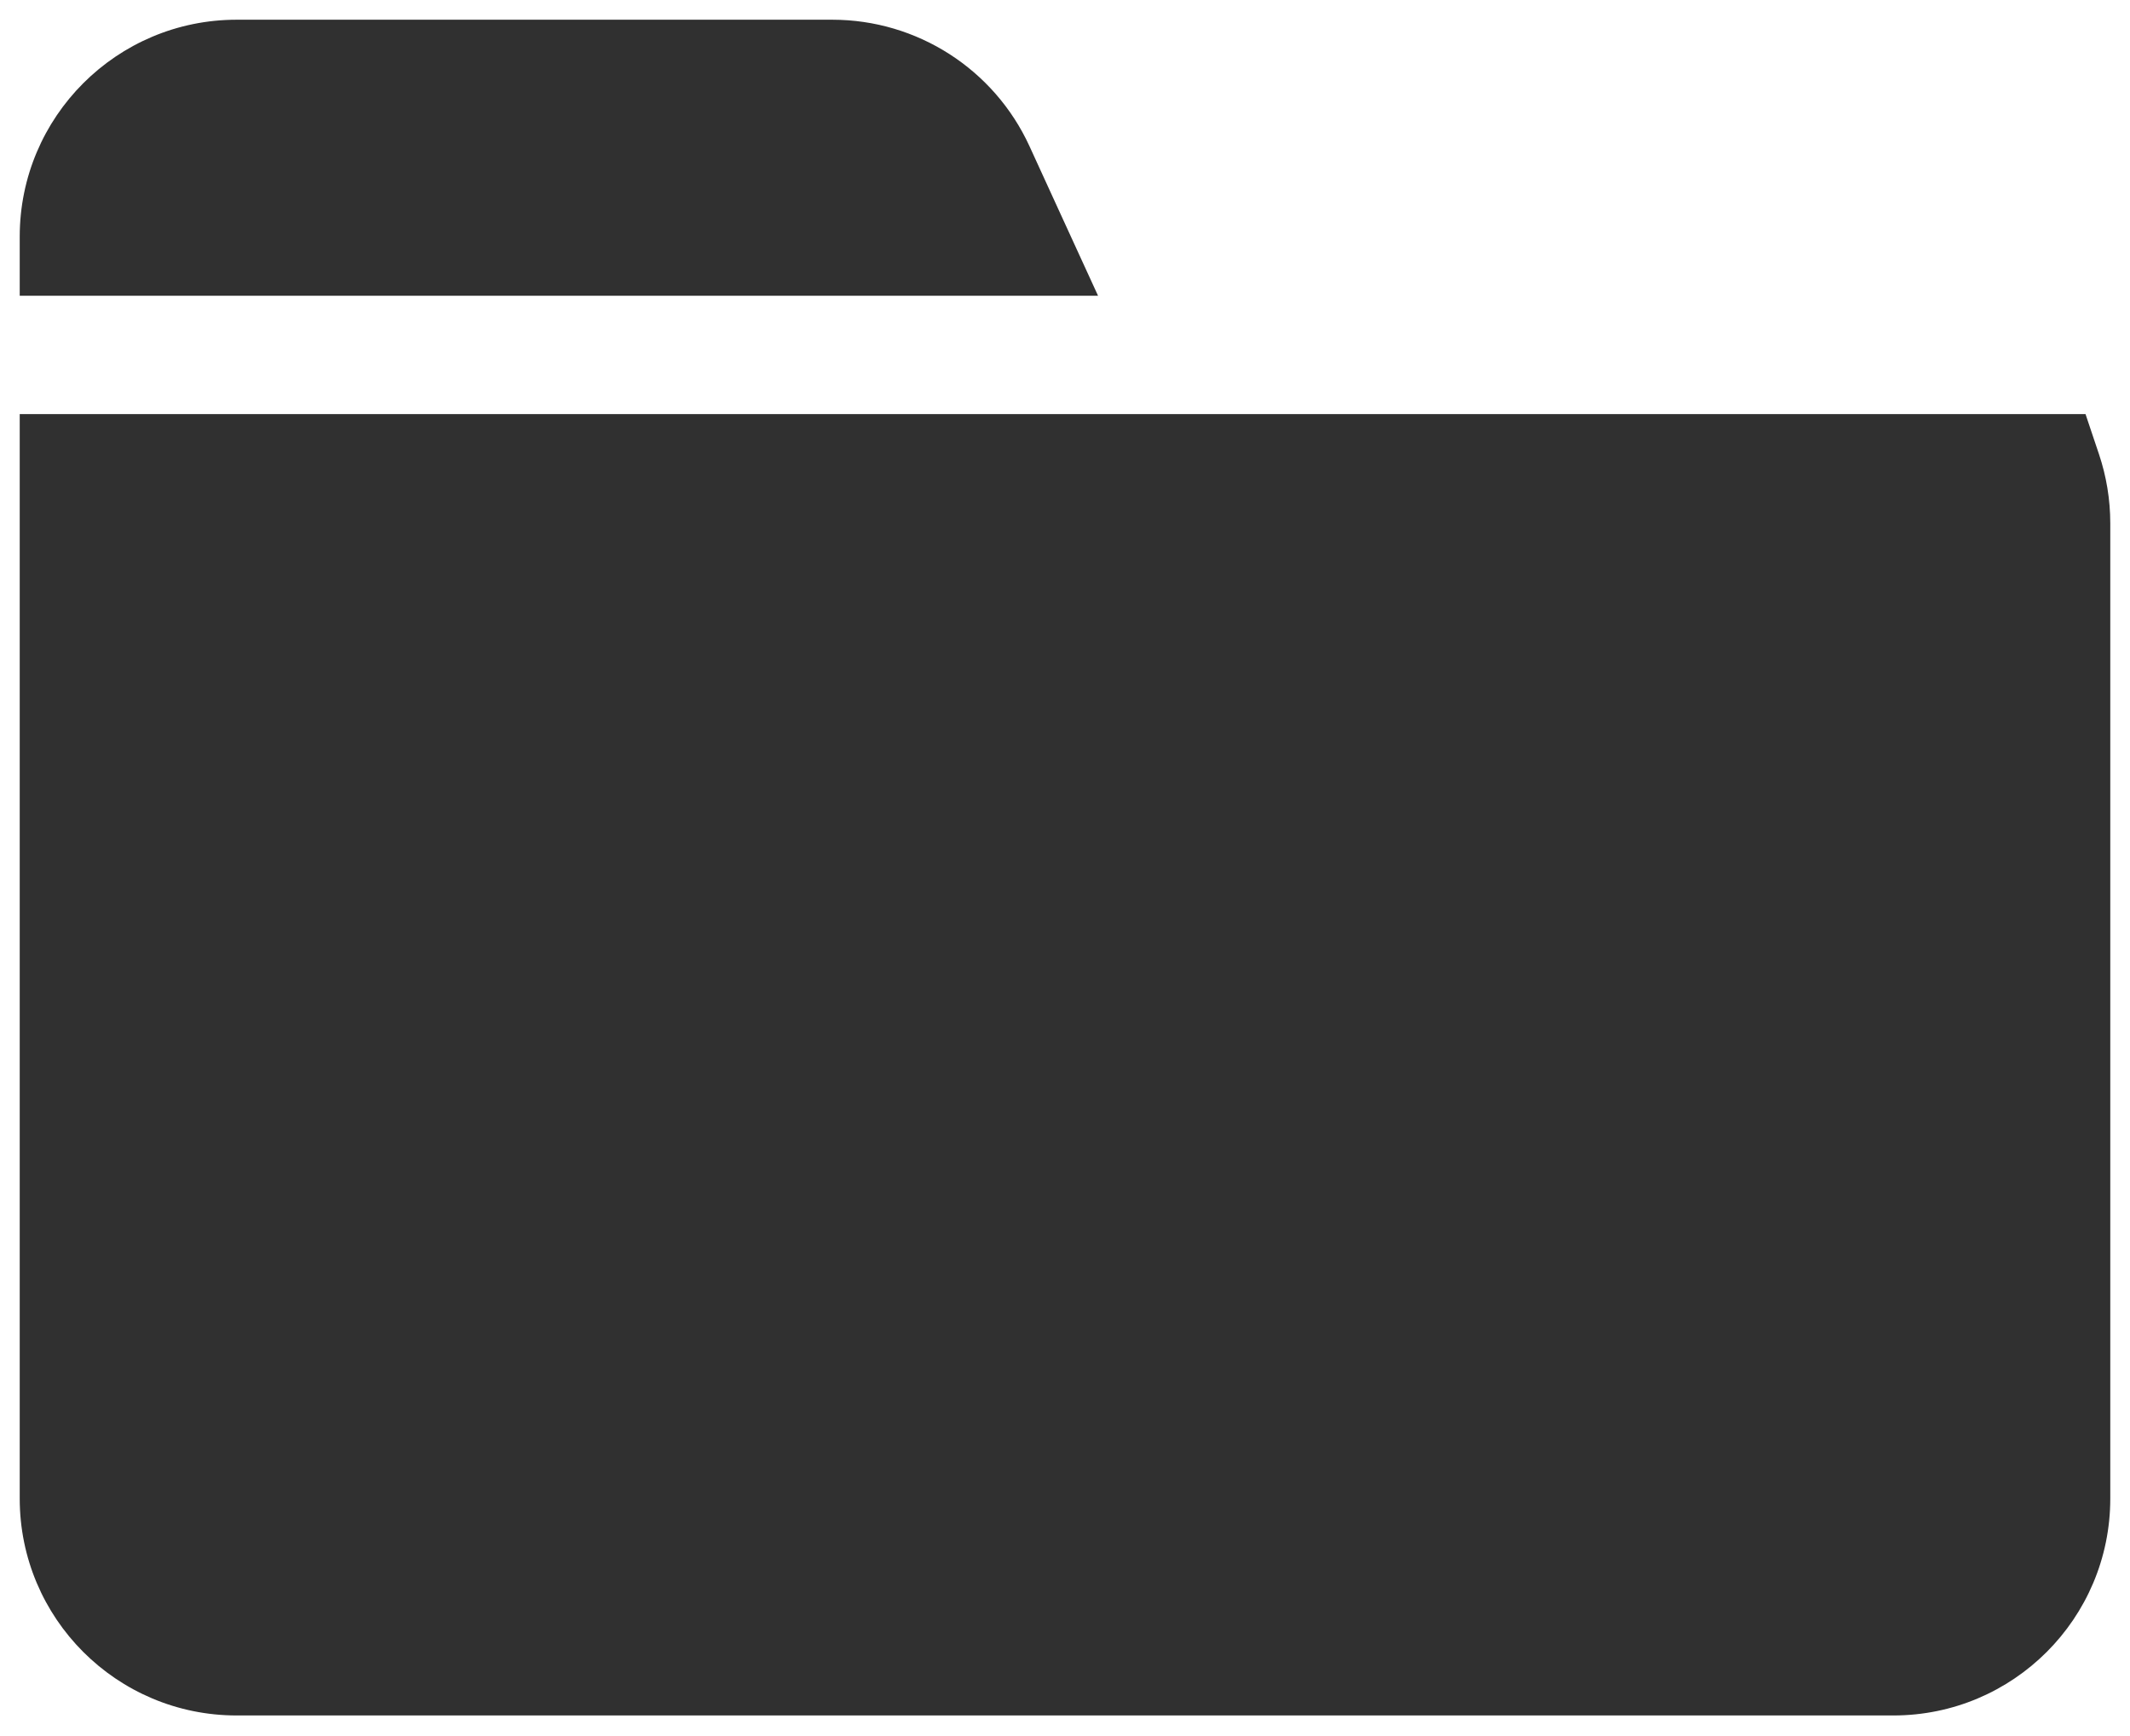
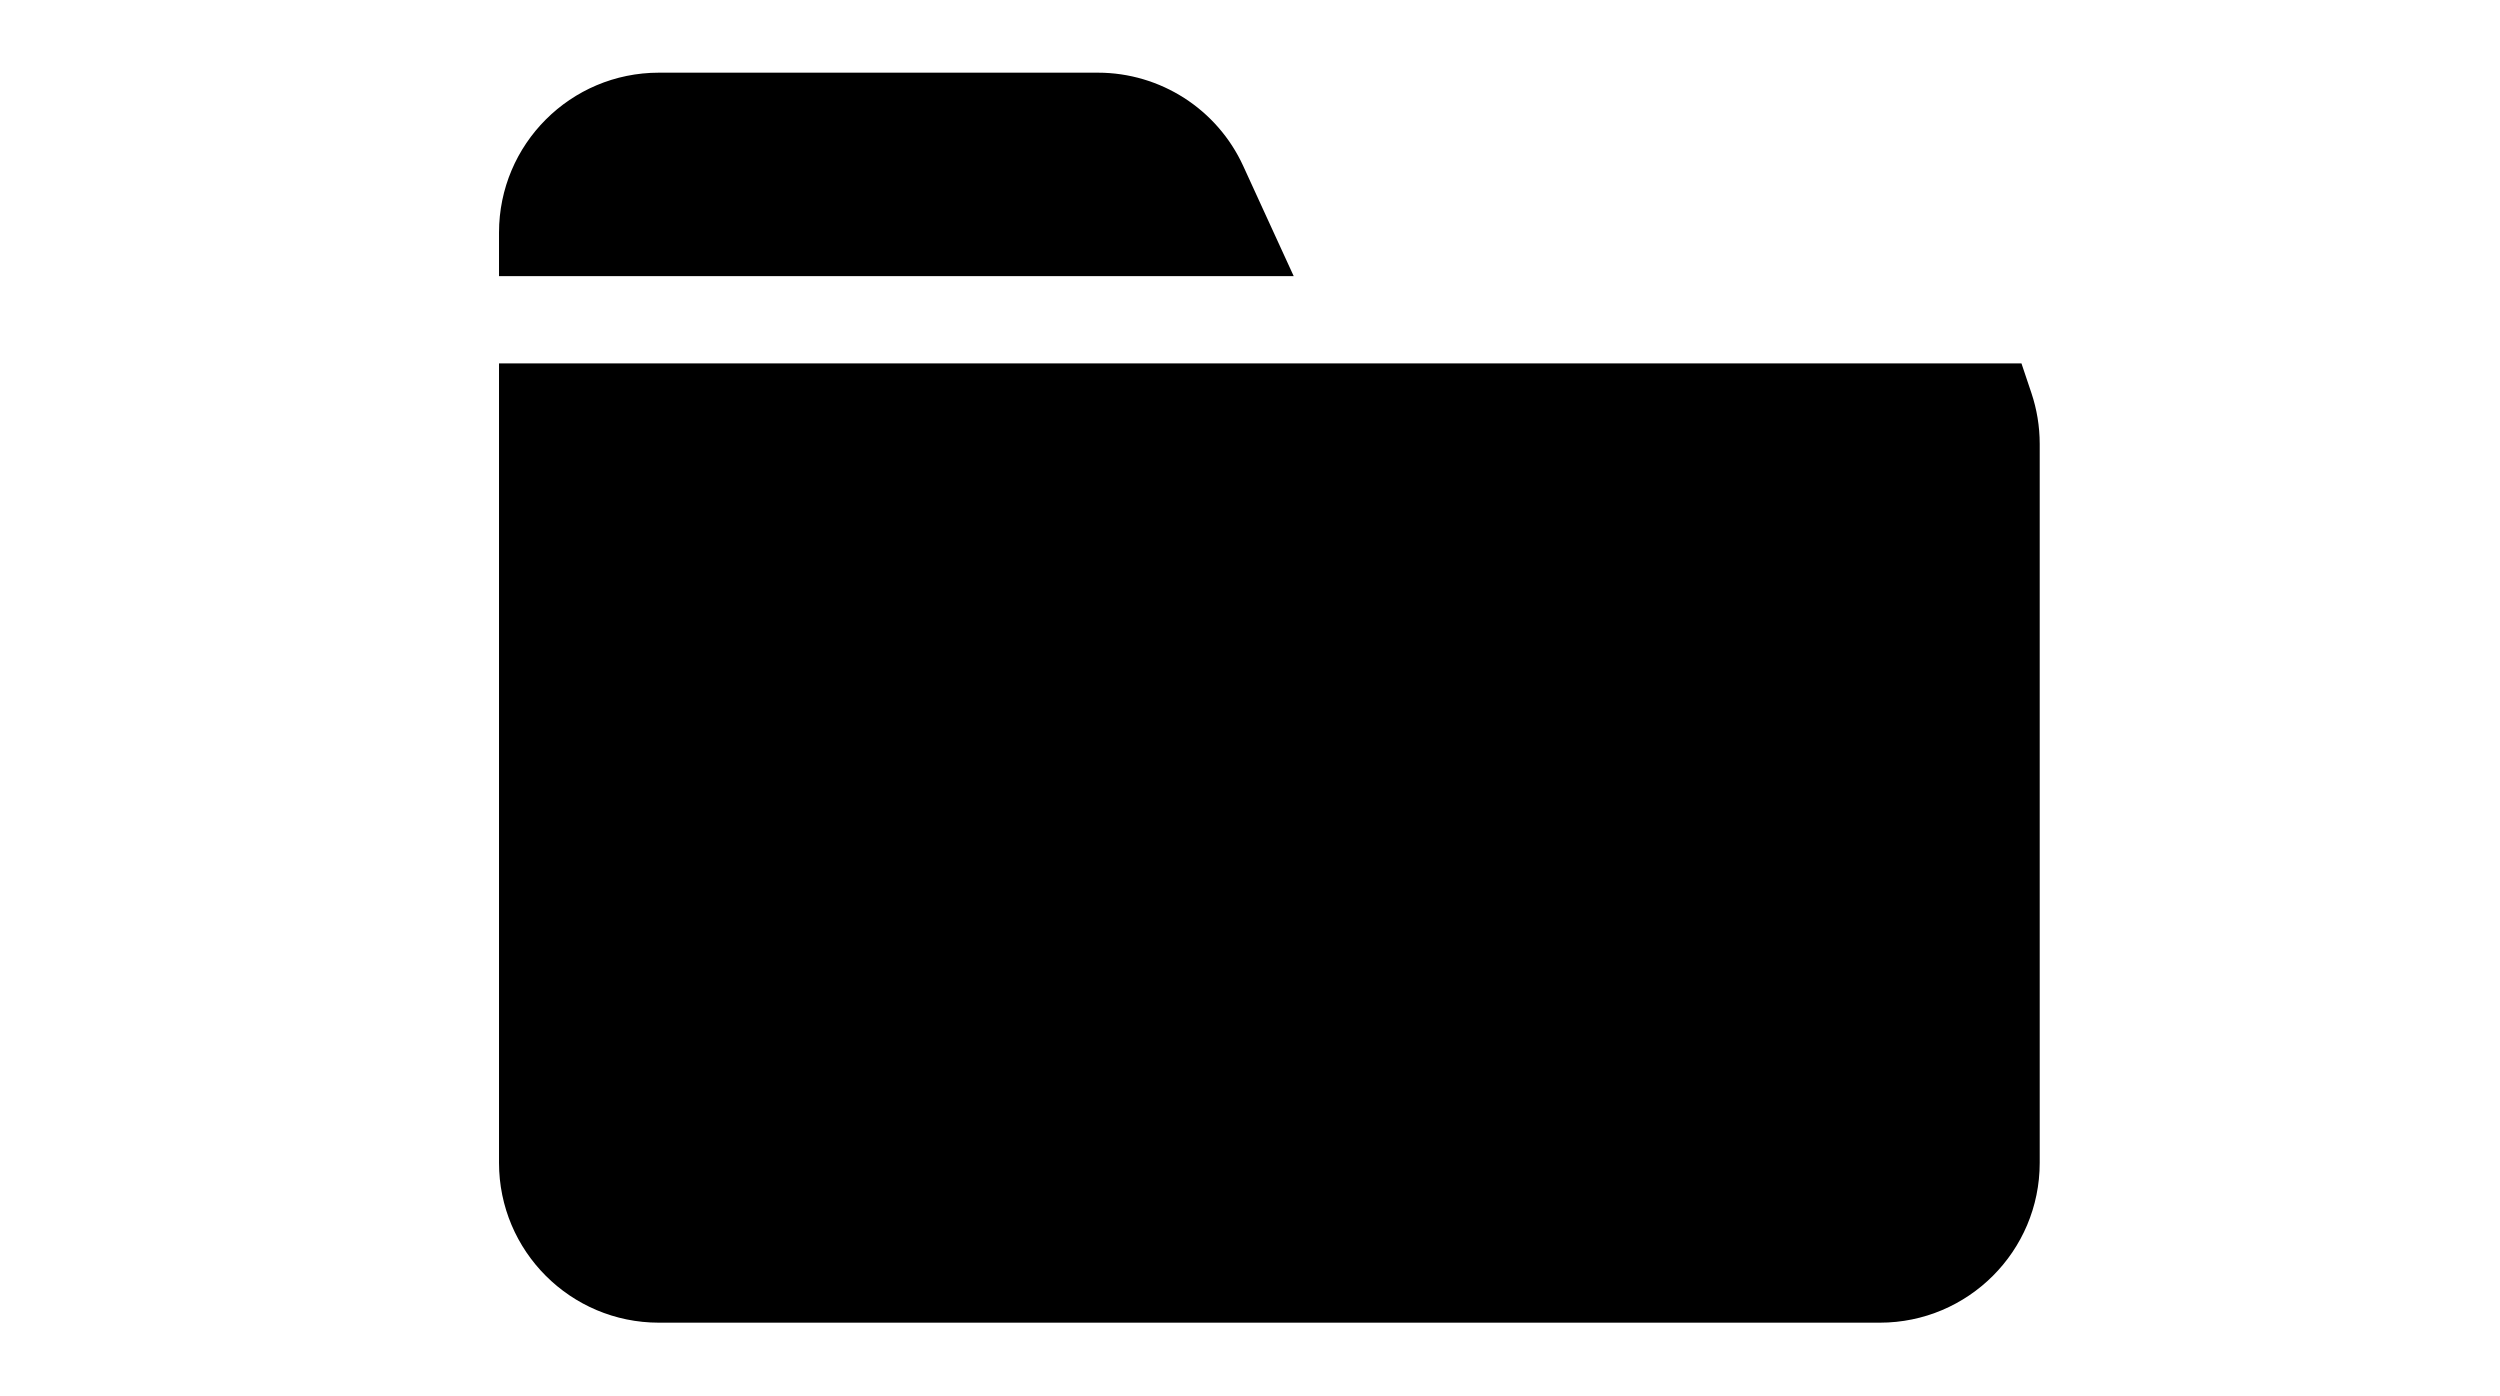
- <svg xmlns="http://www.w3.org/2000/svg" width="27" height="22" viewBox="0 0 27 22" fill="none">
-   <path fill-rule="evenodd" clip-rule="evenodd" d="M1 19C1 20.105 1.895 21 3 21H24C25.105 21 26 20.105 26 19V6.636C26 6.414 25.964 6.2 25.897 6H1V19ZM12.75 3H1C1 1.895 1.895 1 3 1H10.55C11.332 1 12.042 1.456 12.368 2.167L12.75 3Z" fill="#303030" />
-   <path d="M25.897 6L26.608 5.762L26.436 5.25H25.897V6ZM1 6V5.25H0.25V6H1ZM1 3H0.25V3.75H1V3ZM12.75 3V3.75H13.919L13.432 2.688L12.75 3ZM12.368 2.167L11.686 2.479L11.686 2.479L12.368 2.167ZM3 20.25C2.31 20.25 1.75 19.69 1.75 19H0.25C0.25 20.519 1.481 21.75 3 21.75V20.25ZM24 20.25H3V21.75H24V20.25ZM25.25 19C25.25 19.69 24.69 20.25 24 20.25V21.75C25.519 21.75 26.75 20.519 26.75 19H25.25ZM25.25 6.636V19H26.75V6.636H25.25ZM25.186 6.238C25.227 6.362 25.25 6.496 25.25 6.636H26.75C26.75 6.332 26.7 6.037 26.608 5.762L25.186 6.238ZM25.897 5.25H1V6.75H25.897V5.25ZM1.75 19V6H0.25V19H1.75ZM1 3.75H12.75V2.25H1V3.75ZM1.75 3C1.75 2.31 2.31 1.75 3 1.75V0.25C1.481 0.25 0.25 1.481 0.25 3H1.75ZM3 1.75H10.55V0.25H3V1.75ZM10.55 1.75C11.039 1.75 11.483 2.035 11.686 2.479L13.05 1.854C12.602 0.877 11.625 0.25 10.55 0.25V1.75ZM11.686 2.479L12.068 3.312L13.432 2.688L13.05 1.854L11.686 2.479Z" fill="#303030" />
+ <svg xmlns="http://www.w3.org/2000/svg" width="43" height="24" viewBox="0 0 43 24" fill="none">
+   <path fill-rule="evenodd" clip-rule="evenodd" d="M9.333 20C9.333 21.105 10.229 22 11.333 22H32.333C33.438 22 34.333 21.105 34.333 20V7.636C34.333 7.414 34.297 7.2 34.23 7H9.333V20ZM21.083 4H9.333C9.333 2.895 10.229 2 11.333 2H18.883C19.665 2 20.375 2.456 20.701 3.167L21.083 4Z" fill="black" />
+   <path d="M34.23 7L34.941 6.762L34.769 6.25H34.23V7ZM9.333 7V6.25H8.583V7H9.333ZM9.333 4H8.583V4.75H9.333V4ZM21.083 4V4.75H22.252L21.765 3.688L21.083 4ZM20.701 3.167L20.02 3.479L20.02 3.479L20.701 3.167ZM11.333 21.25C10.643 21.25 10.083 20.69 10.083 20H8.583C8.583 21.519 9.814 22.75 11.333 22.75V21.25ZM32.333 21.25H11.333V22.75H32.333V21.25ZM33.583 20C33.583 20.69 33.024 21.25 32.333 21.25V22.75C33.852 22.75 35.083 21.519 35.083 20H33.583ZM33.583 7.636V20H35.083V7.636H33.583ZM33.519 7.238C33.56 7.362 33.583 7.496 33.583 7.636H35.083C35.083 7.332 35.033 7.037 34.941 6.762L33.519 7.238ZM34.23 6.25H9.333V7.75H34.23V6.25ZM10.083 20V7H8.583V20H10.083ZM9.333 4.75H21.083V3.25H9.333V4.75ZM10.083 4C10.083 3.31 10.643 2.75 11.333 2.75V1.25C9.814 1.25 8.583 2.481 8.583 4H10.083ZM11.333 2.75H18.883V1.25H11.333V2.75ZM18.883 2.75C19.372 2.75 19.816 3.035 20.02 3.479L21.383 2.854C20.935 1.877 19.959 1.25 18.883 1.25V2.75ZM20.02 3.479L20.401 4.312L21.765 3.688L21.383 2.854L20.02 3.479Z" fill="black" />
</svg>
